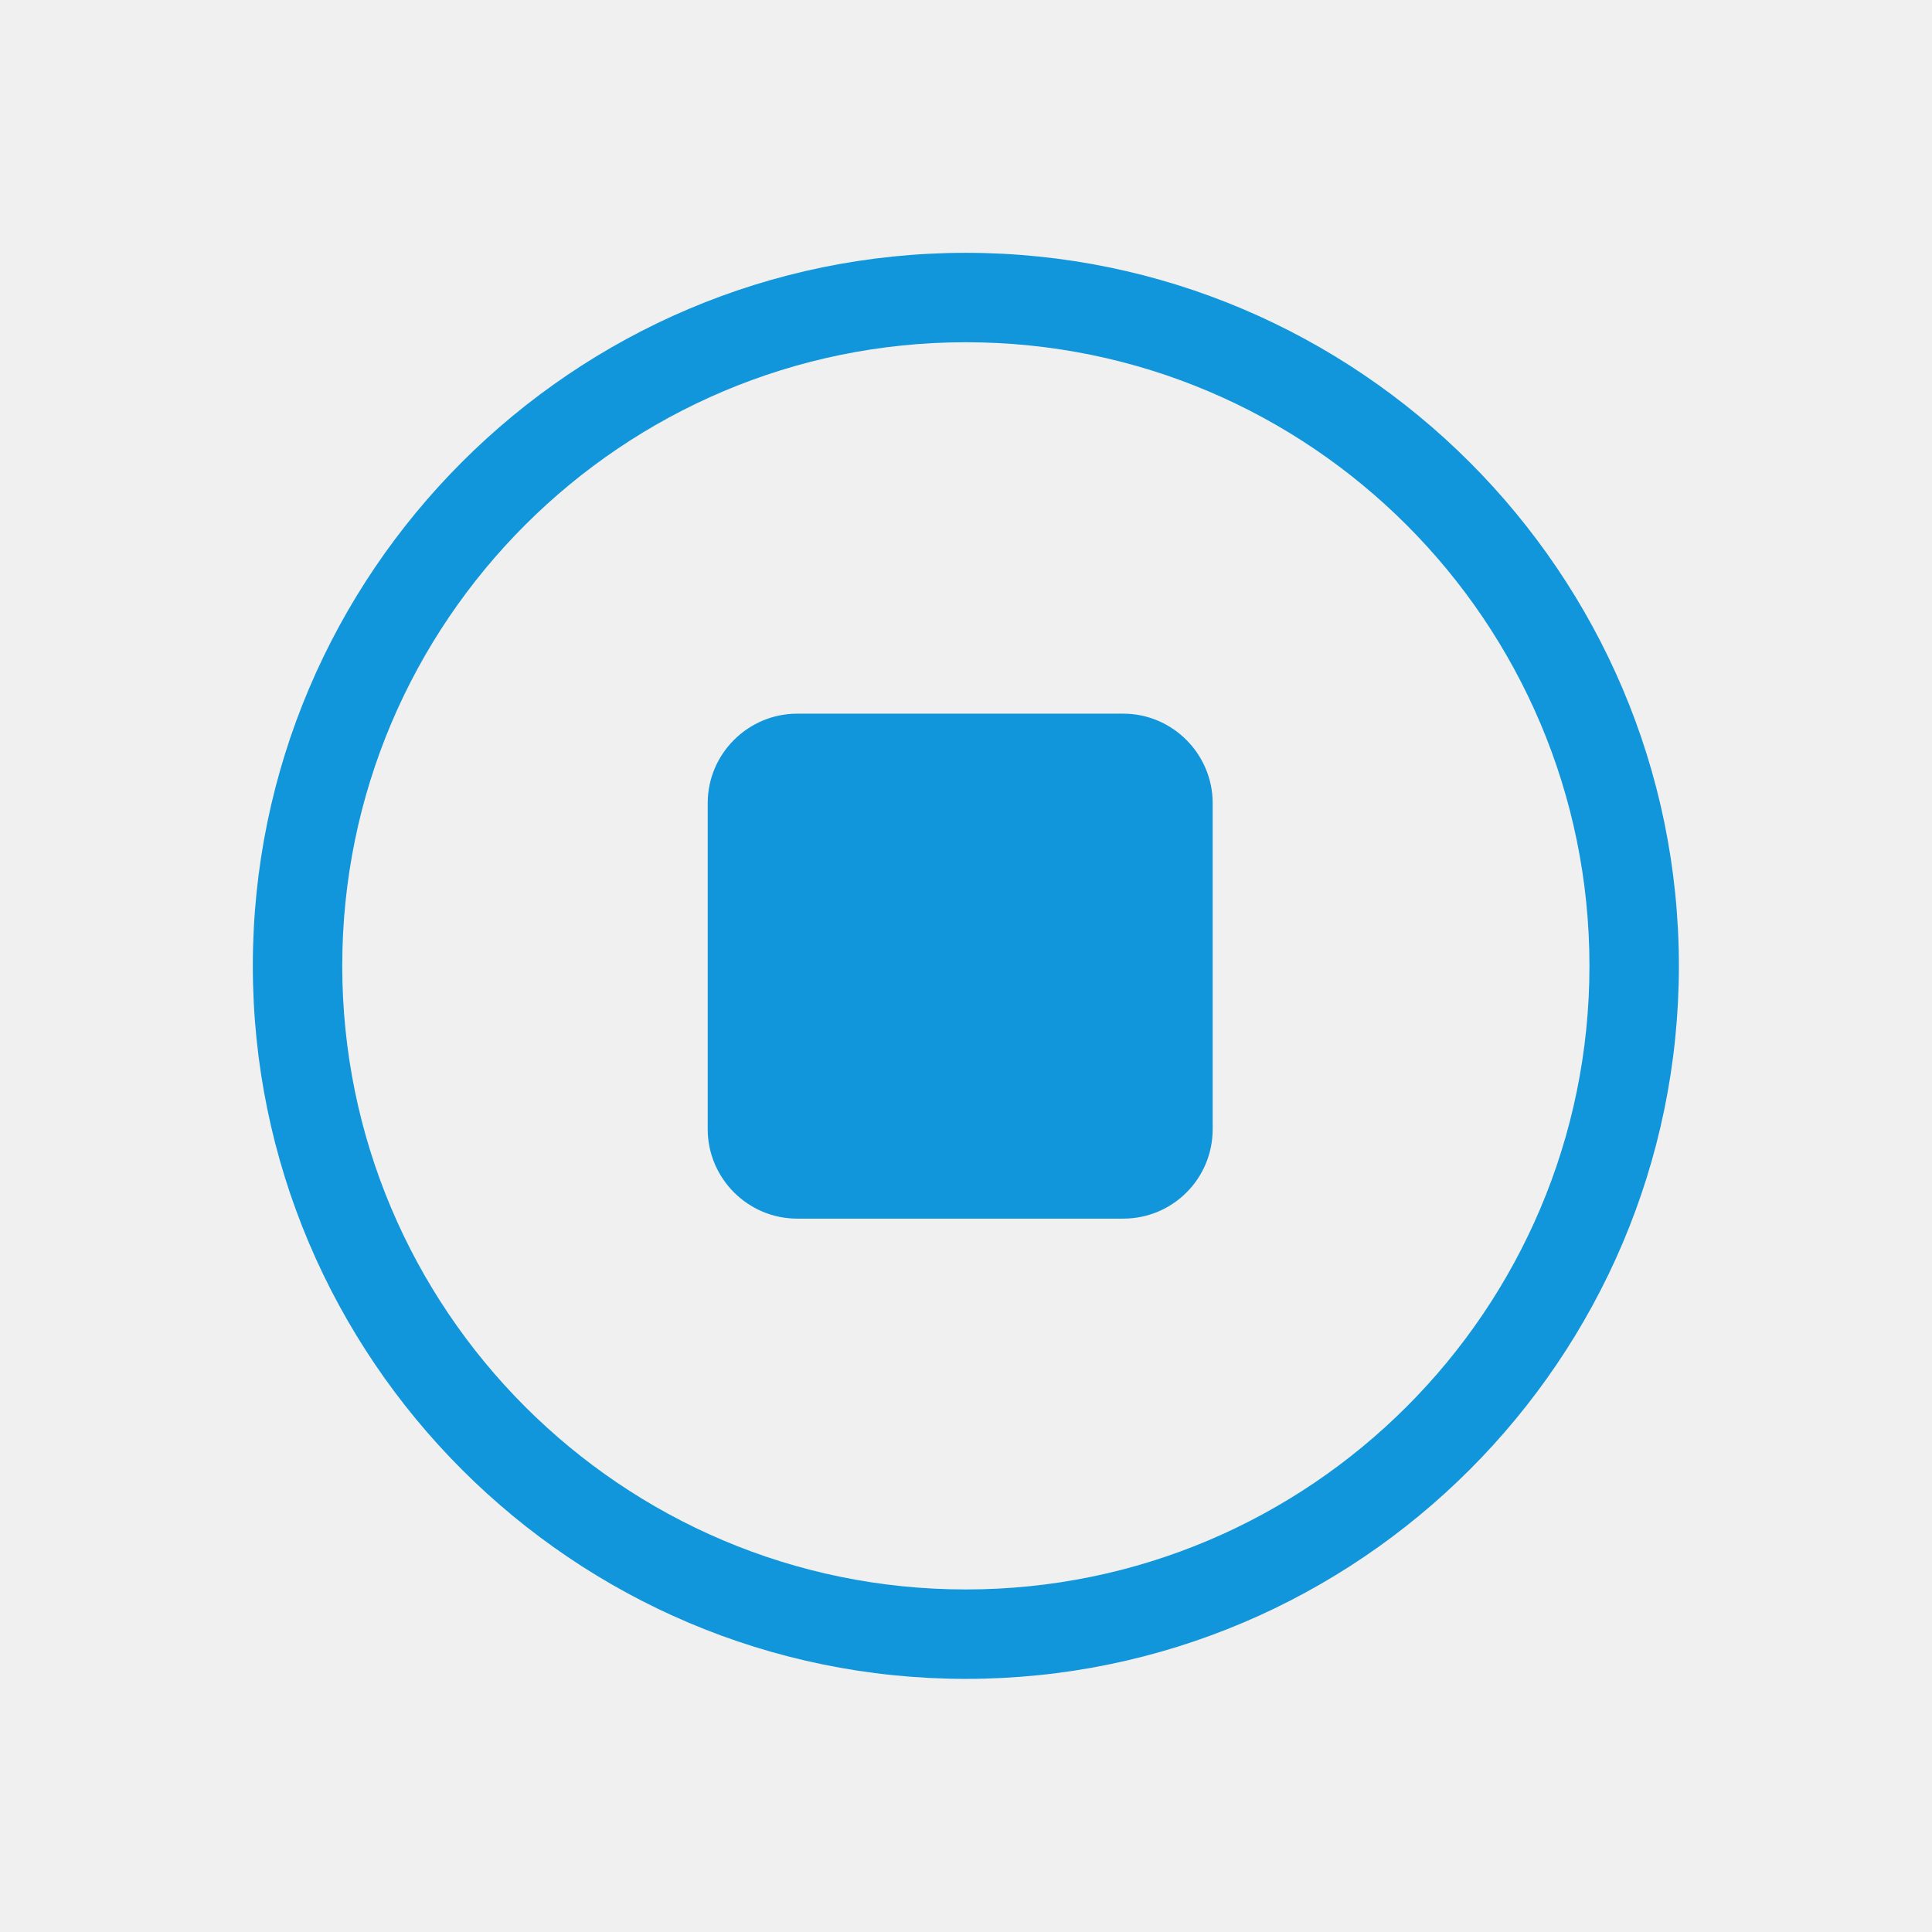
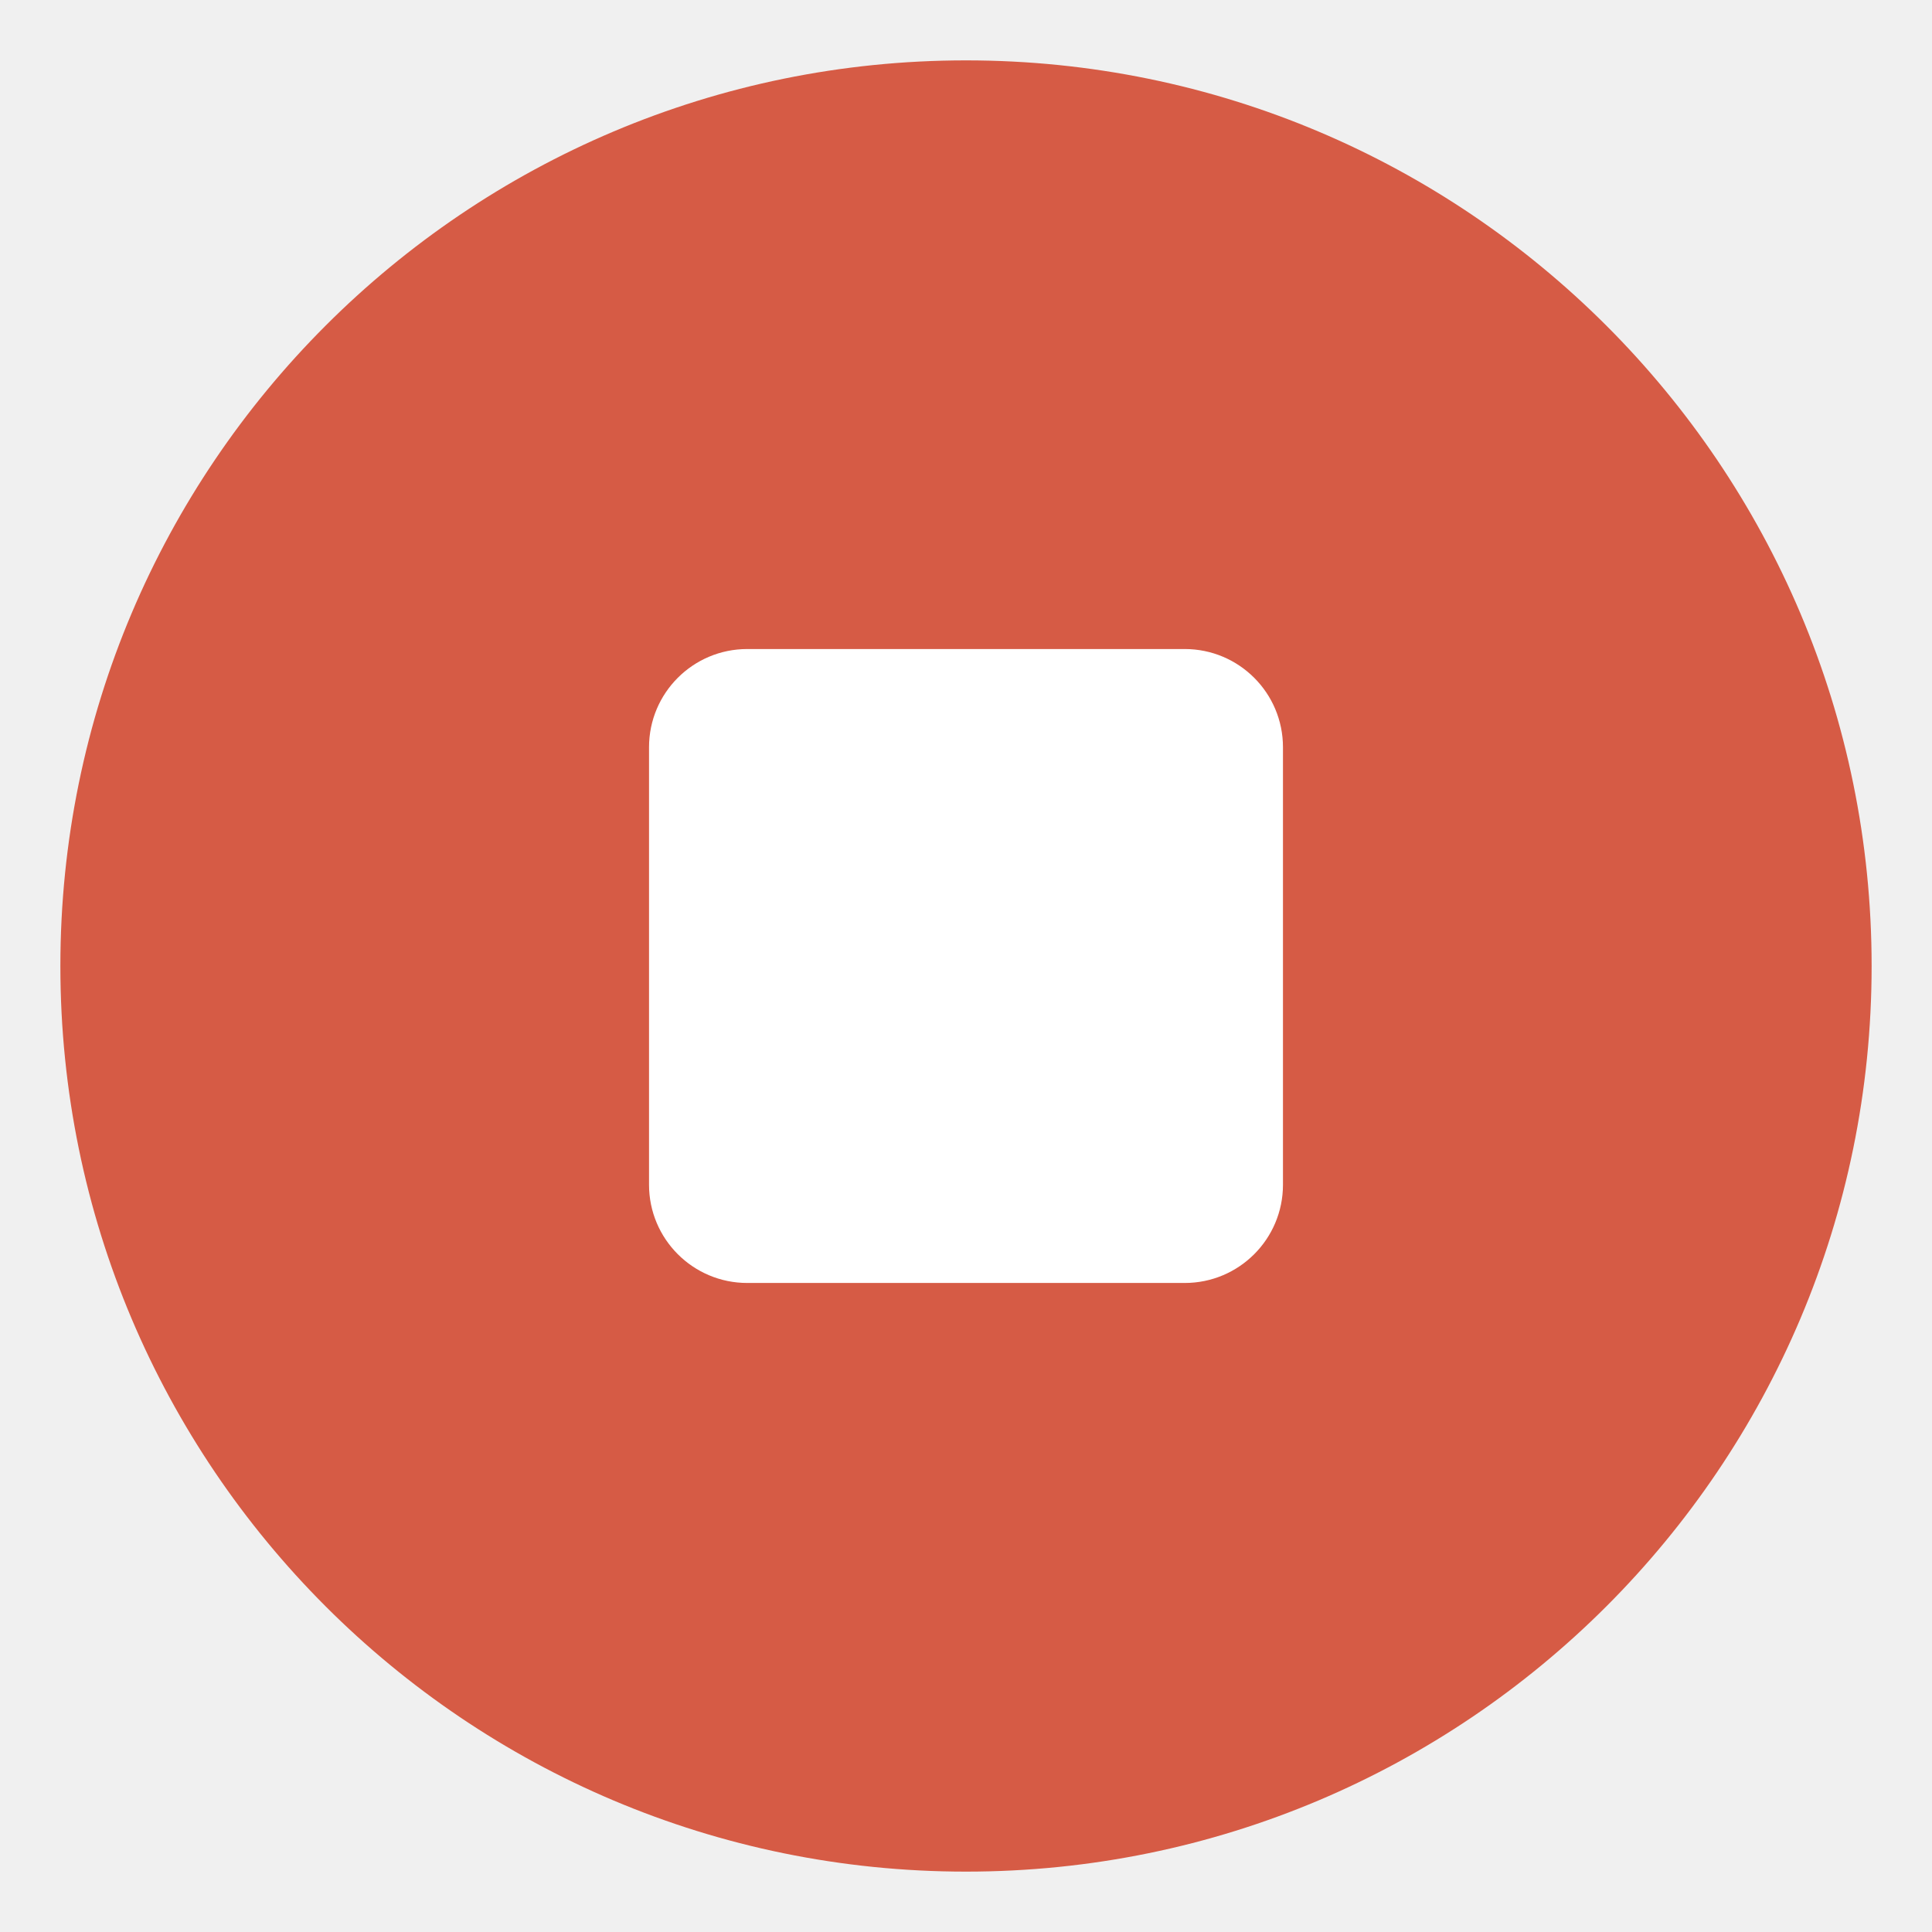
<svg xmlns="http://www.w3.org/2000/svg" width="200" height="200" viewBox="0 0 1024 1024">
-   <g transform="translate(105.5611 105.5611) scale(0.7899687)">
-     <path d="M514.4 36C250.8 36 36 250.8 36 514.4s214.8 478.4 478.4 478.4 478.4-214.8 478.4-478.4S777.6 36 514.4 36L514.4 36zM514.4 932.8c-231.2 0-418.4-188-418.4-418.4 0-231.2 188-418.4 418.4-418.4 231.2 0 418.4 188 418.4 418.4C932.8 745.2 745.2 932.8 514.4 932.8L514.4 932.8z" fill="#1296DB" />
-     <path d="M620 684l-218.8 0c-33.2 0-60-27.2-60-60l0-218.8c0-33.2 27.2-60 60-60L620 345.2c33.2 0 60 27.2 60 60L680 624C680 657.2 653.2 684 620 684z" fill="#1296DB" />
+   <circle cx="512" cy="512" r="480" fill="#D65B45" />
+   <g transform="translate(269.7014 269.7014) scale(0.4732394 0.4732394)">
+     <rect x="157" y="157" width="710" height="710" rx="110" ry="110" fill="#FFFFFF" />
  </g>
</svg>
